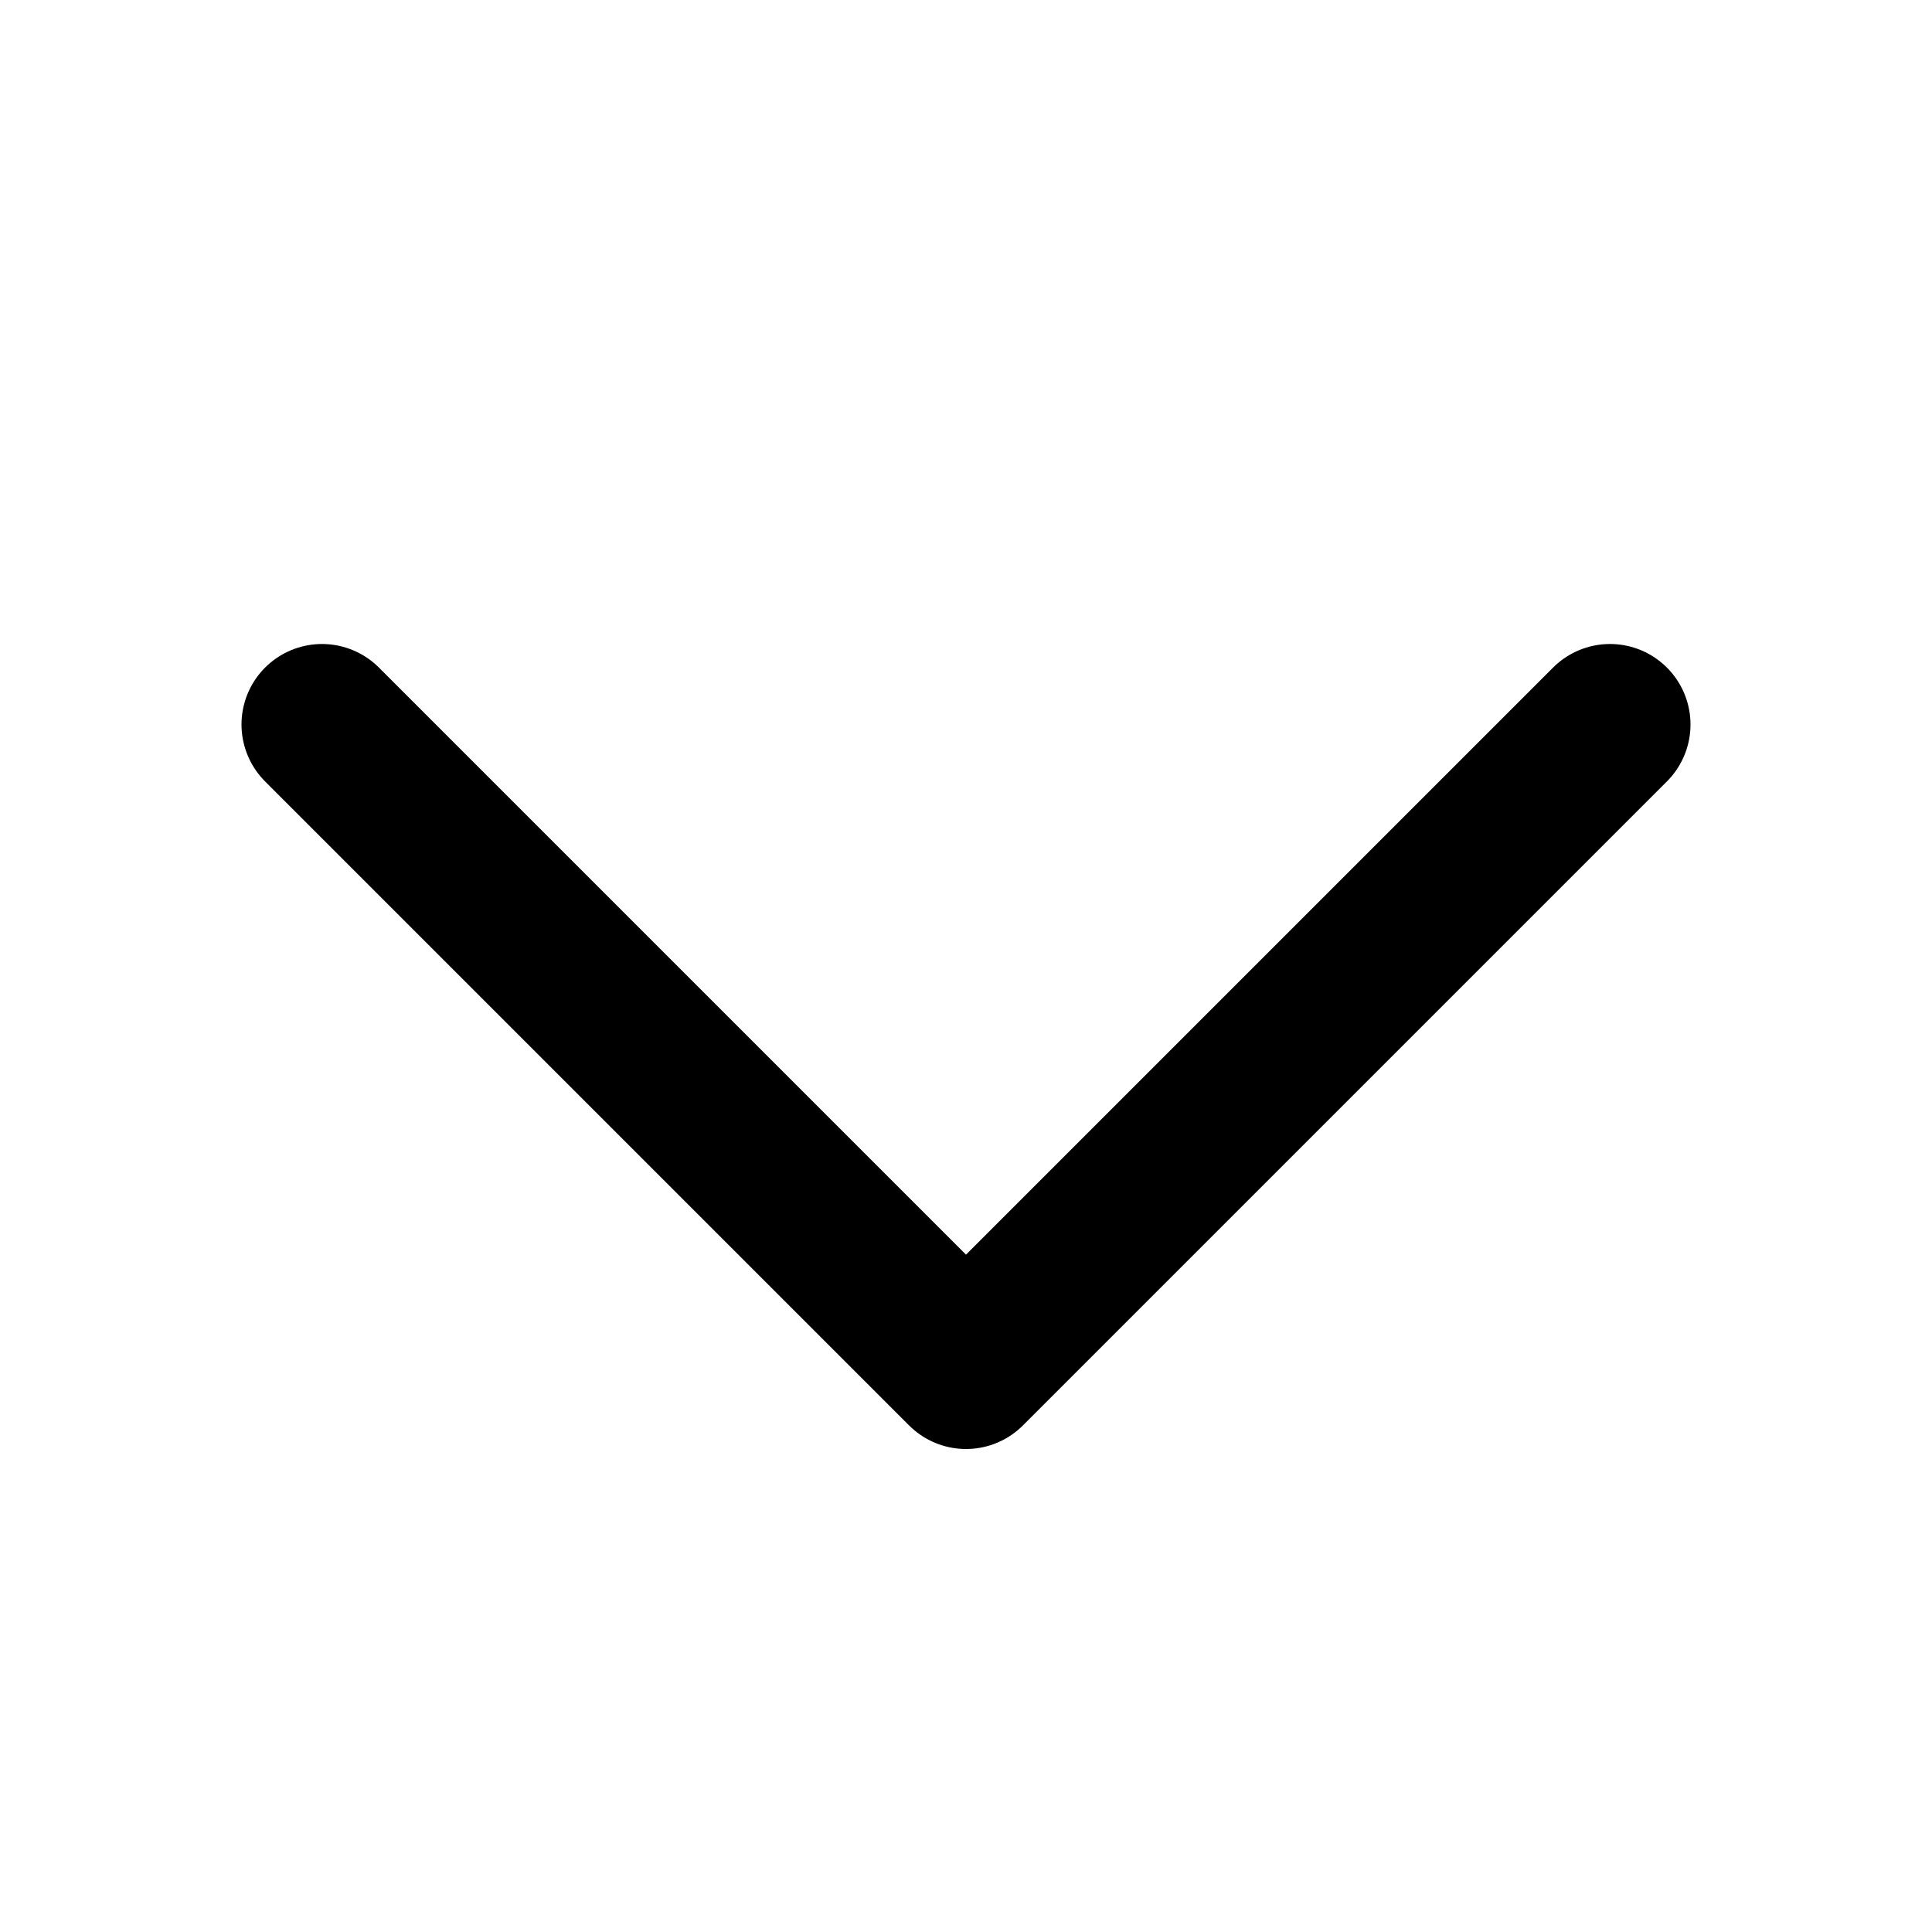
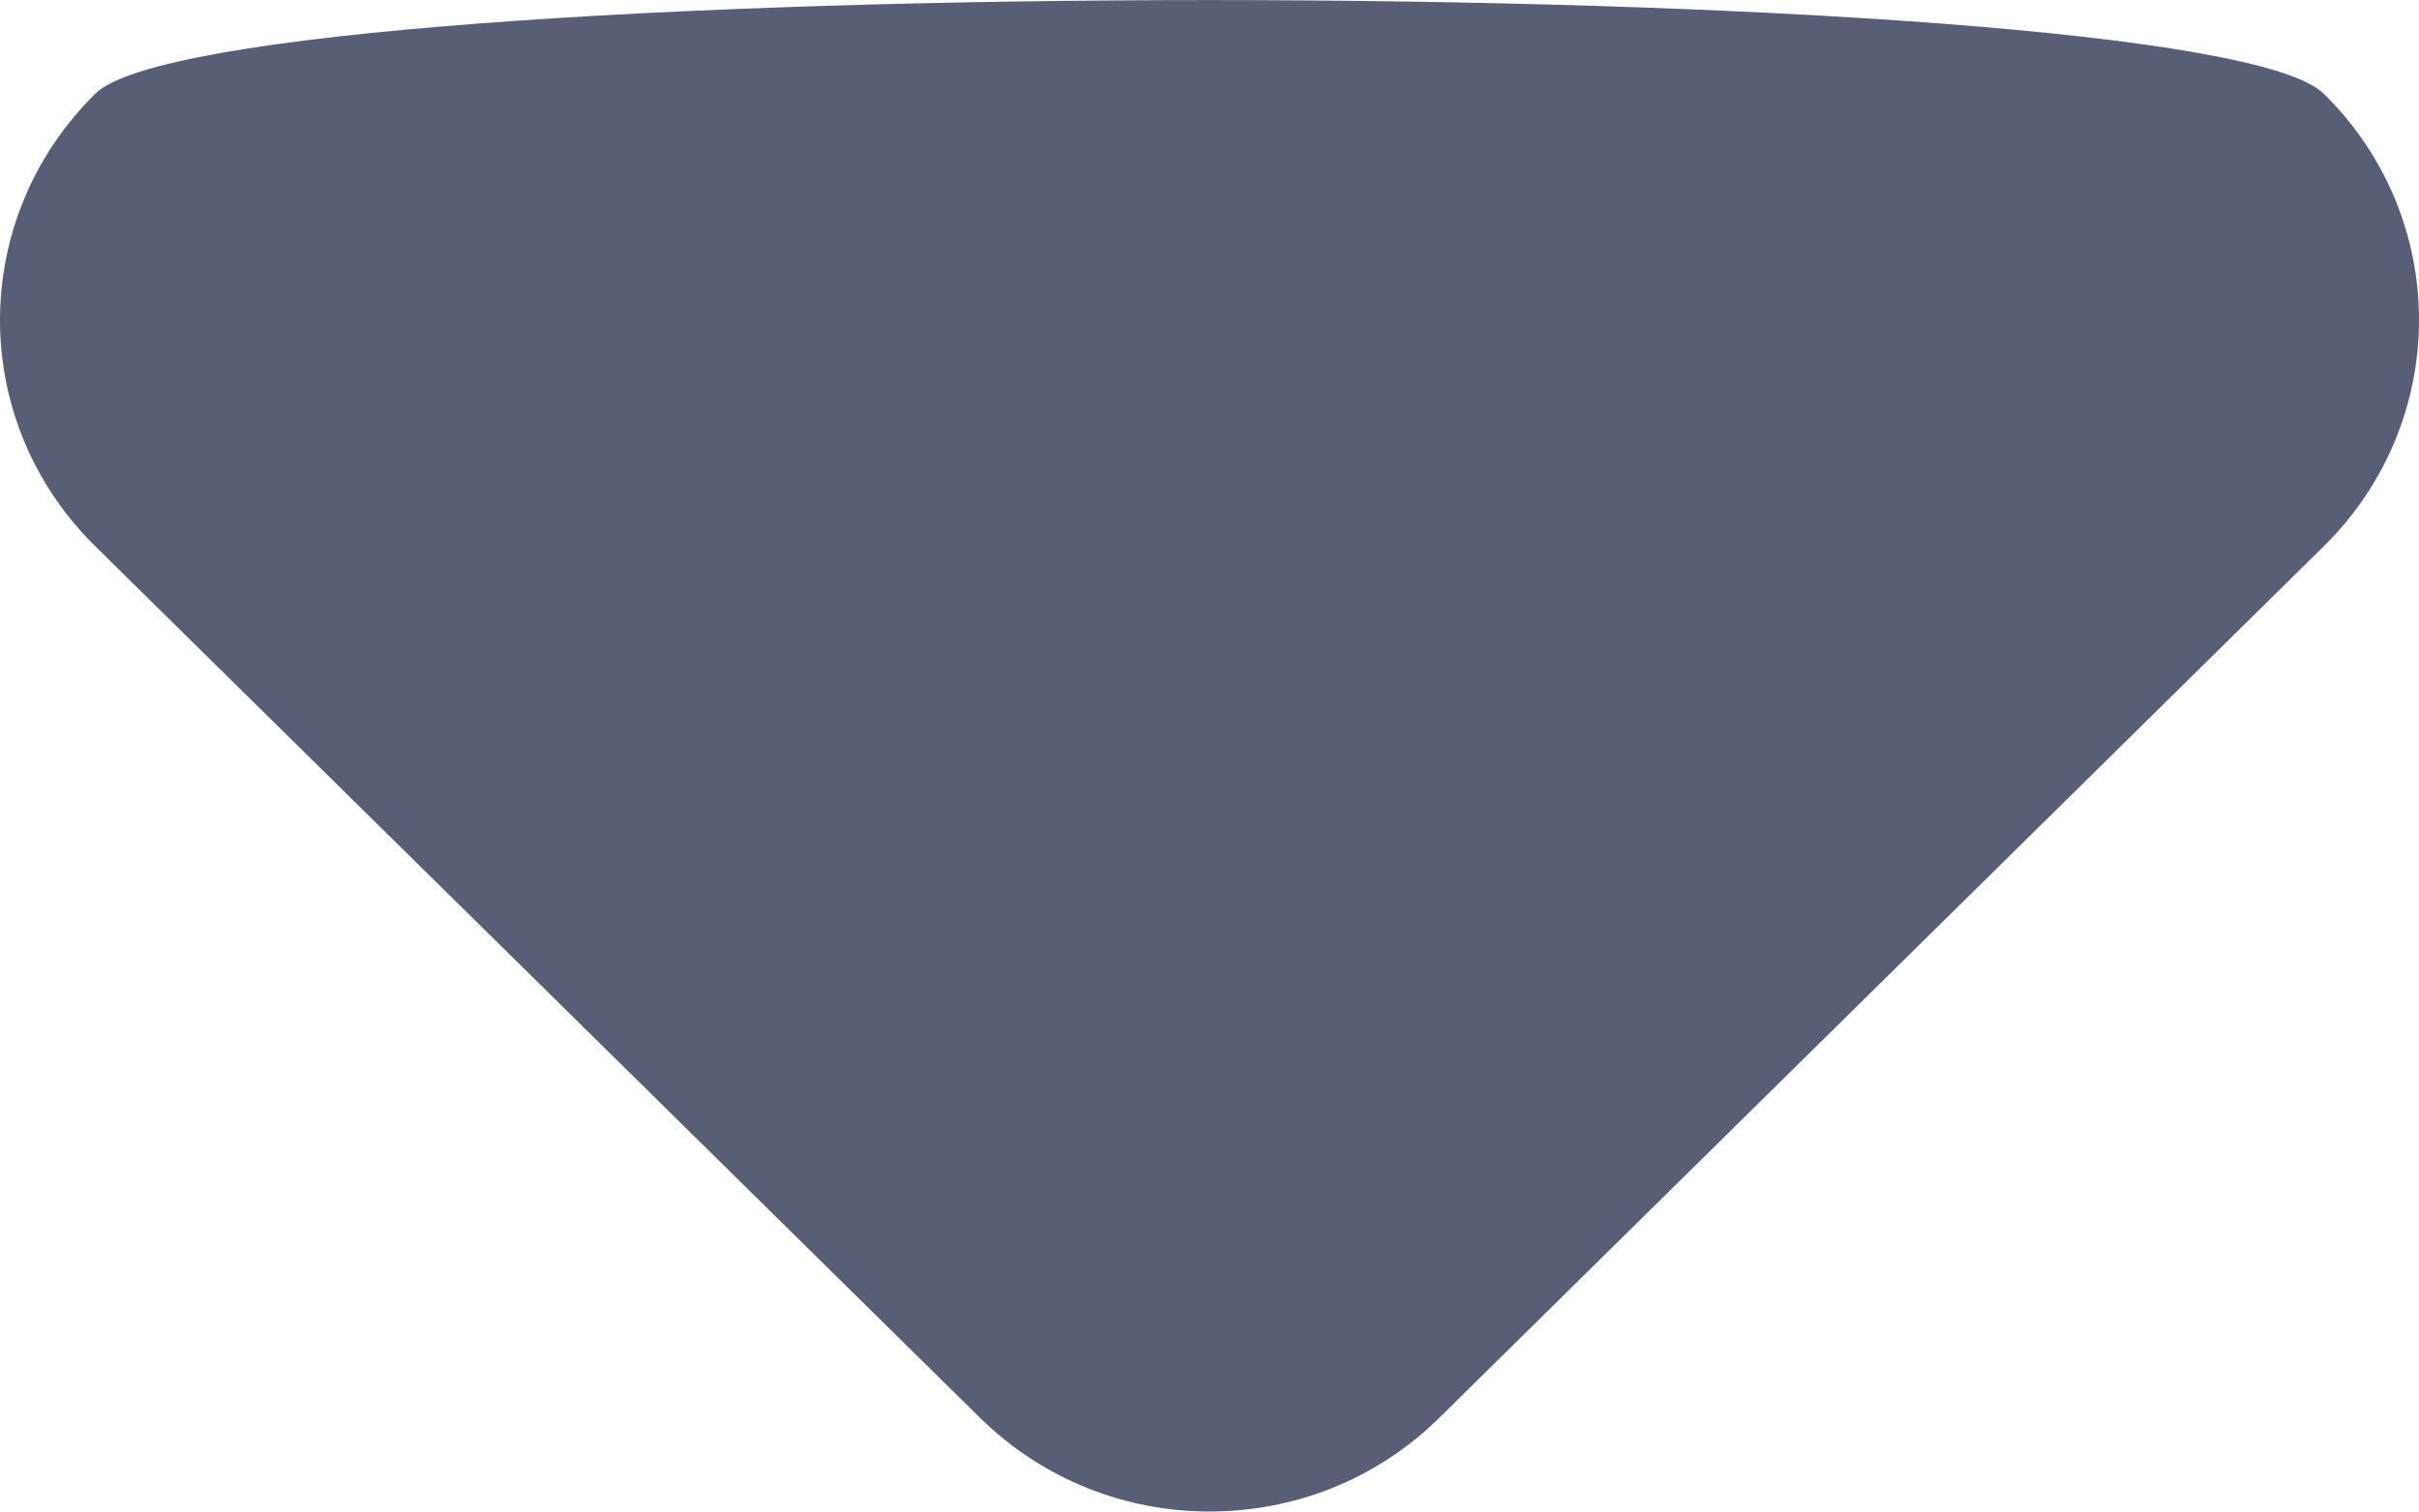
- <svg xmlns="http://www.w3.org/2000/svg" width="24" height="24" viewBox="0 0 24 24" fill="none" stroke="currentColor" stroke-width="2" stroke-linecap="round" stroke-linejoin="round">
-   <path d="M4 9l8 8 8-8" />
+ <svg xmlns="http://www.w3.org/2000/svg" width="8px" height="5px" viewBox="0 0 8 5" version="1.1">
+   <defs />
+   <g id="Page-1" stroke="none" stroke-width="1" fill="none" fill-rule="evenodd">
+     <g id="dropdown-caret-gray" fill="#575E75">
+       <path d="M4,5 C3.725,5 3.452,4.897 3.241,4.69 L0.315,1.807 C-0.105,1.393 -0.105,0.725 0.315,0.31 C0.733,-0.103 7.267,-0.103 7.685,0.31 C8.105,0.723 8.105,1.393 7.685,1.807 L4.76,4.69 C4.55,4.897 4.276,5 4,5" id="dropdown-caret" />
+     </g>
+   </g>
</svg>
